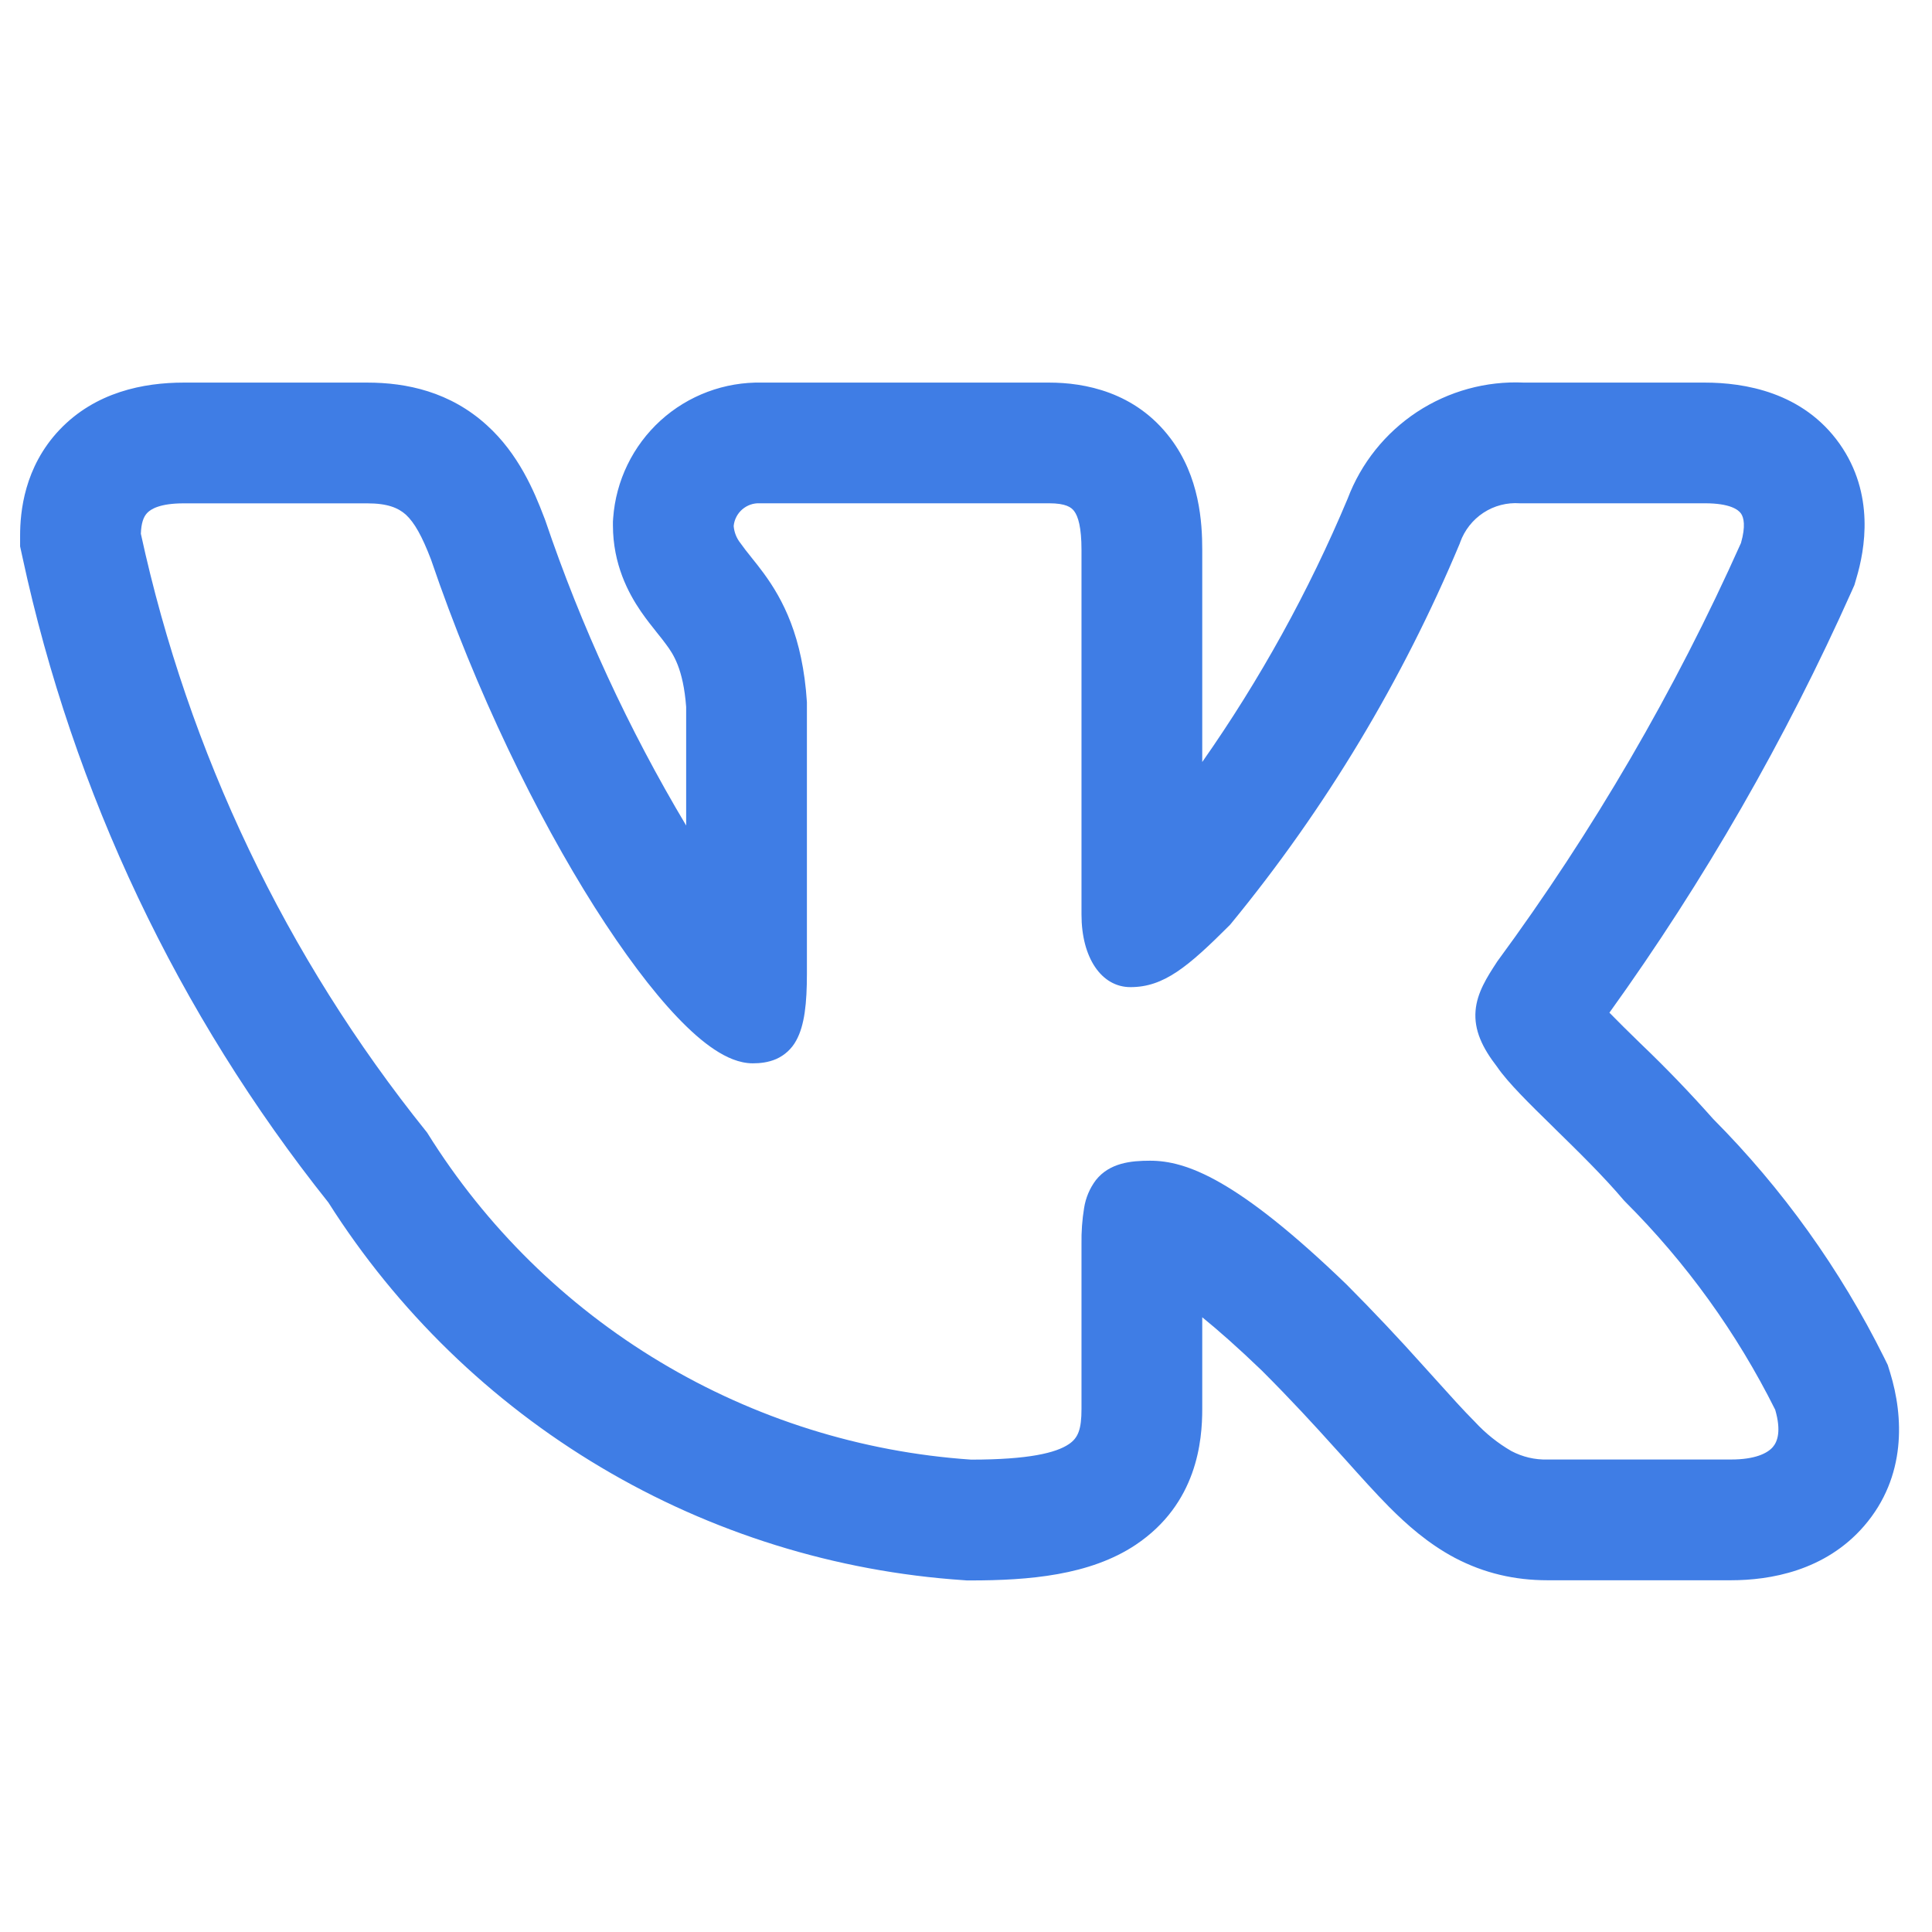
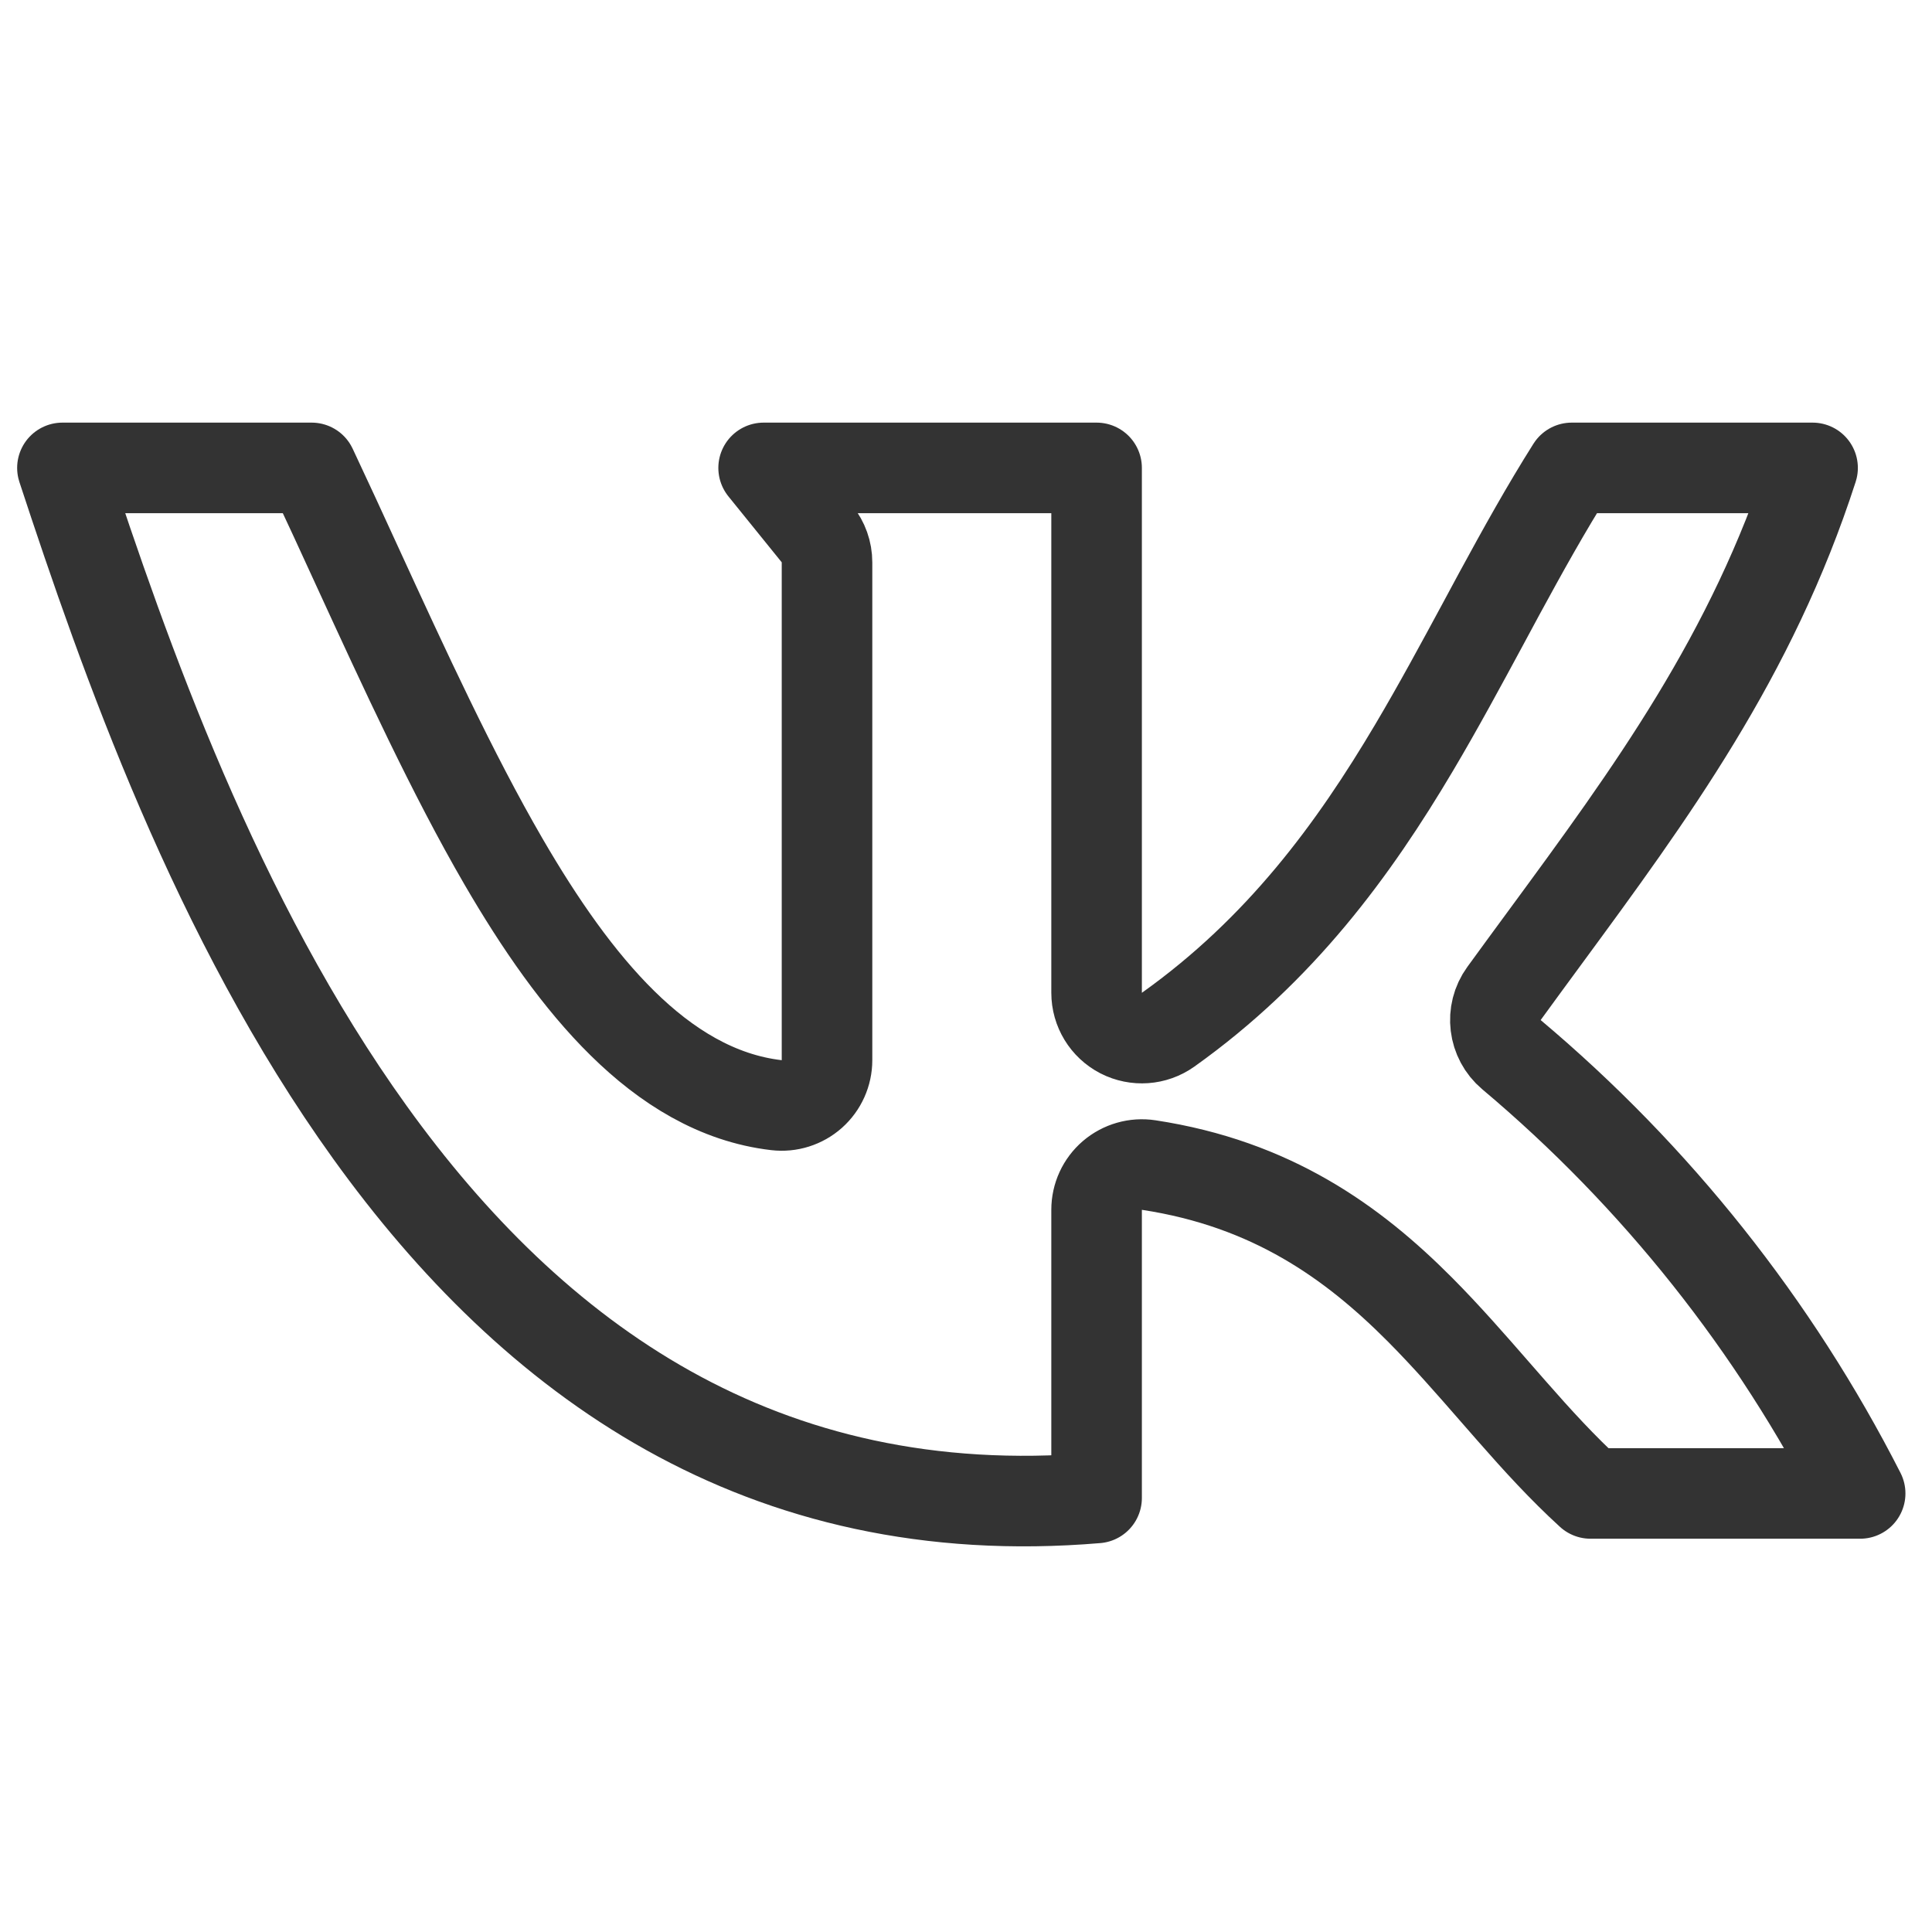
<svg xmlns="http://www.w3.org/2000/svg" width="32" height="32" viewBox="0 0 32 32" fill="none">
-   <path fill-rule="evenodd" clip-rule="evenodd" d="M31.207 22.486C30.481 21.026 29.526 19.691 28.376 18.534C27.991 18.1 27.589 17.682 27.169 17.281L27.119 17.232C26.963 17.081 26.809 16.928 26.657 16.773C28.229 14.587 29.573 12.247 30.671 9.789L30.715 9.69L30.745 9.586C30.891 9.102 31.056 8.182 30.469 7.35C29.861 6.492 28.889 6.337 28.237 6.337H25.241C24.614 6.308 23.994 6.479 23.469 6.824C22.945 7.17 22.543 7.672 22.321 8.26C21.677 9.795 20.869 11.257 19.913 12.621V9.11C19.913 8.657 19.871 7.897 19.384 7.257C18.803 6.489 17.961 6.337 17.377 6.337H12.623C12.002 6.323 11.4 6.548 10.941 6.965C10.482 7.383 10.201 7.961 10.156 8.58L10.152 8.64V8.7C10.152 9.346 10.408 9.824 10.613 10.124C10.705 10.258 10.803 10.381 10.865 10.458L10.879 10.476C10.945 10.558 10.989 10.613 11.033 10.674C11.151 10.832 11.317 11.077 11.365 11.709V13.673C10.411 12.075 9.628 10.38 9.031 8.617L9.02 8.588L9.009 8.56C8.847 8.134 8.587 7.516 8.065 7.044C7.457 6.49 6.737 6.337 6.083 6.337H3.043C2.38 6.337 1.581 6.492 0.985 7.12C0.4 7.738 0.333 8.48 0.333 8.872V9.05L0.371 9.224C1.212 13.131 2.947 16.791 5.439 19.917C6.578 21.713 8.124 23.216 9.953 24.303C11.781 25.39 13.84 26.031 15.963 26.173L16.017 26.177H16.073C17.041 26.177 18.051 26.093 18.809 25.588C19.832 24.905 19.913 23.858 19.913 23.336V21.818C20.176 22.032 20.501 22.317 20.9 22.701C21.383 23.184 21.767 23.602 22.096 23.968L22.272 24.162C22.528 24.448 22.78 24.729 23.009 24.96C23.297 25.249 23.653 25.568 24.099 25.804C24.583 26.058 25.091 26.174 25.629 26.174H28.671C29.312 26.174 30.231 26.022 30.877 25.273C31.581 24.457 31.528 23.456 31.307 22.737L31.267 22.608L31.207 22.486ZM23.58 22.628C23.167 22.166 22.741 21.715 22.304 21.276L22.3 21.272C20.491 19.528 19.647 19.225 19.049 19.225C18.731 19.225 18.38 19.26 18.152 19.545C18.049 19.681 17.982 19.841 17.956 20.009C17.924 20.205 17.91 20.403 17.913 20.601V23.336C17.913 23.676 17.857 23.818 17.7 23.922C17.491 24.062 17.044 24.176 16.085 24.176C14.264 24.052 12.499 23.497 10.934 22.558C9.368 21.619 8.049 20.322 7.083 18.773L7.072 18.756L7.059 18.74C4.737 15.851 3.12 12.461 2.333 8.84C2.339 8.666 2.376 8.561 2.437 8.497C2.5 8.43 2.653 8.337 3.043 8.337H6.083C6.42 8.337 6.596 8.412 6.723 8.525C6.864 8.656 6.989 8.876 7.139 9.268C7.885 11.462 8.893 13.516 9.849 15.025C10.327 15.778 10.796 16.406 11.22 16.85C11.432 17.072 11.639 17.256 11.837 17.386C12.028 17.512 12.245 17.612 12.469 17.612C12.587 17.612 12.724 17.598 12.856 17.541C12.998 17.478 13.116 17.369 13.189 17.232C13.327 16.981 13.365 16.612 13.365 16.128V11.63C13.295 10.54 12.965 9.925 12.645 9.489C12.58 9.402 12.514 9.316 12.445 9.232L12.428 9.21C12.371 9.141 12.317 9.07 12.265 8.997C12.2 8.916 12.16 8.816 12.152 8.712C12.162 8.606 12.213 8.508 12.293 8.438C12.374 8.368 12.477 8.331 12.584 8.336H17.377C17.652 8.336 17.744 8.402 17.791 8.465C17.857 8.552 17.913 8.732 17.913 9.11V15.148C17.913 15.865 18.244 16.35 18.724 16.35C19.276 16.35 19.675 16.016 20.371 15.32L20.383 15.306L20.393 15.294C21.955 13.391 23.23 11.27 24.18 8.998L24.185 8.982C24.257 8.782 24.392 8.61 24.57 8.493C24.748 8.376 24.959 8.321 25.172 8.336H28.239C28.655 8.336 28.791 8.442 28.836 8.505C28.883 8.572 28.916 8.714 28.836 8.994C27.741 11.443 26.387 13.767 24.797 15.928L24.787 15.944C24.633 16.18 24.464 16.441 24.44 16.74C24.413 17.062 24.552 17.354 24.796 17.669C24.973 17.93 25.34 18.289 25.712 18.653L25.747 18.688C26.136 19.069 26.559 19.482 26.897 19.882L26.907 19.892L26.916 19.902C27.926 20.91 28.766 22.074 29.403 23.35C29.504 23.697 29.443 23.876 29.363 23.968C29.271 24.074 29.064 24.174 28.672 24.174H25.629C25.422 24.18 25.217 24.131 25.033 24.034C24.808 23.904 24.604 23.74 24.428 23.549C24.237 23.358 24.031 23.128 23.777 22.846L23.58 22.628Z" fill="#3F7DE5" />
+   <g>
+     <path d="M1.034 7.75H5.162C5.413 8.283 5.665 8.83 5.918 9.383C6.698 11.081 7.497 12.819 8.339 14.269C8.939 15.302 9.589 16.24 10.312 16.95C11.035 17.662 11.879 18.191 12.861 18.305C13.074 18.33 13.287 18.262 13.447 18.12C13.606 17.978 13.698 17.774 13.698 17.56V9.314C13.698 9.142 13.639 8.976 13.531 8.842L12.648 7.75H18.163V16.444C18.163 16.725 18.32 16.982 18.569 17.111C18.819 17.239 19.119 17.218 19.348 17.055C21.208 15.73 22.421 14.072 23.425 12.378C23.828 11.698 24.204 11 24.572 10.319C24.659 10.157 24.745 9.997 24.831 9.838C25.221 9.12 25.609 8.421 26.033 7.75H30.022C29.017 10.864 27.338 13.148 25.585 15.534C25.361 15.839 25.136 16.145 24.911 16.455C24.68 16.773 24.734 17.216 25.035 17.469C27.43 19.483 29.393 21.955 30.81 24.736H26.344C25.885 24.317 25.464 23.856 25.038 23.37C24.945 23.265 24.852 23.158 24.758 23.05C24.363 22.597 23.952 22.126 23.516 21.688C22.408 20.576 21.065 19.607 19.026 19.297C18.81 19.264 18.59 19.327 18.424 19.469C18.258 19.611 18.163 19.819 18.163 20.038V24.811C12.606 25.279 8.824 22.503 6.13 18.759C3.584 15.221 2.065 10.887 1.034 7.75Z" stroke="#333333" stroke-width="1.5" stroke-linecap="round" stroke-linejoin="round" />
+   </g>
</svg>
